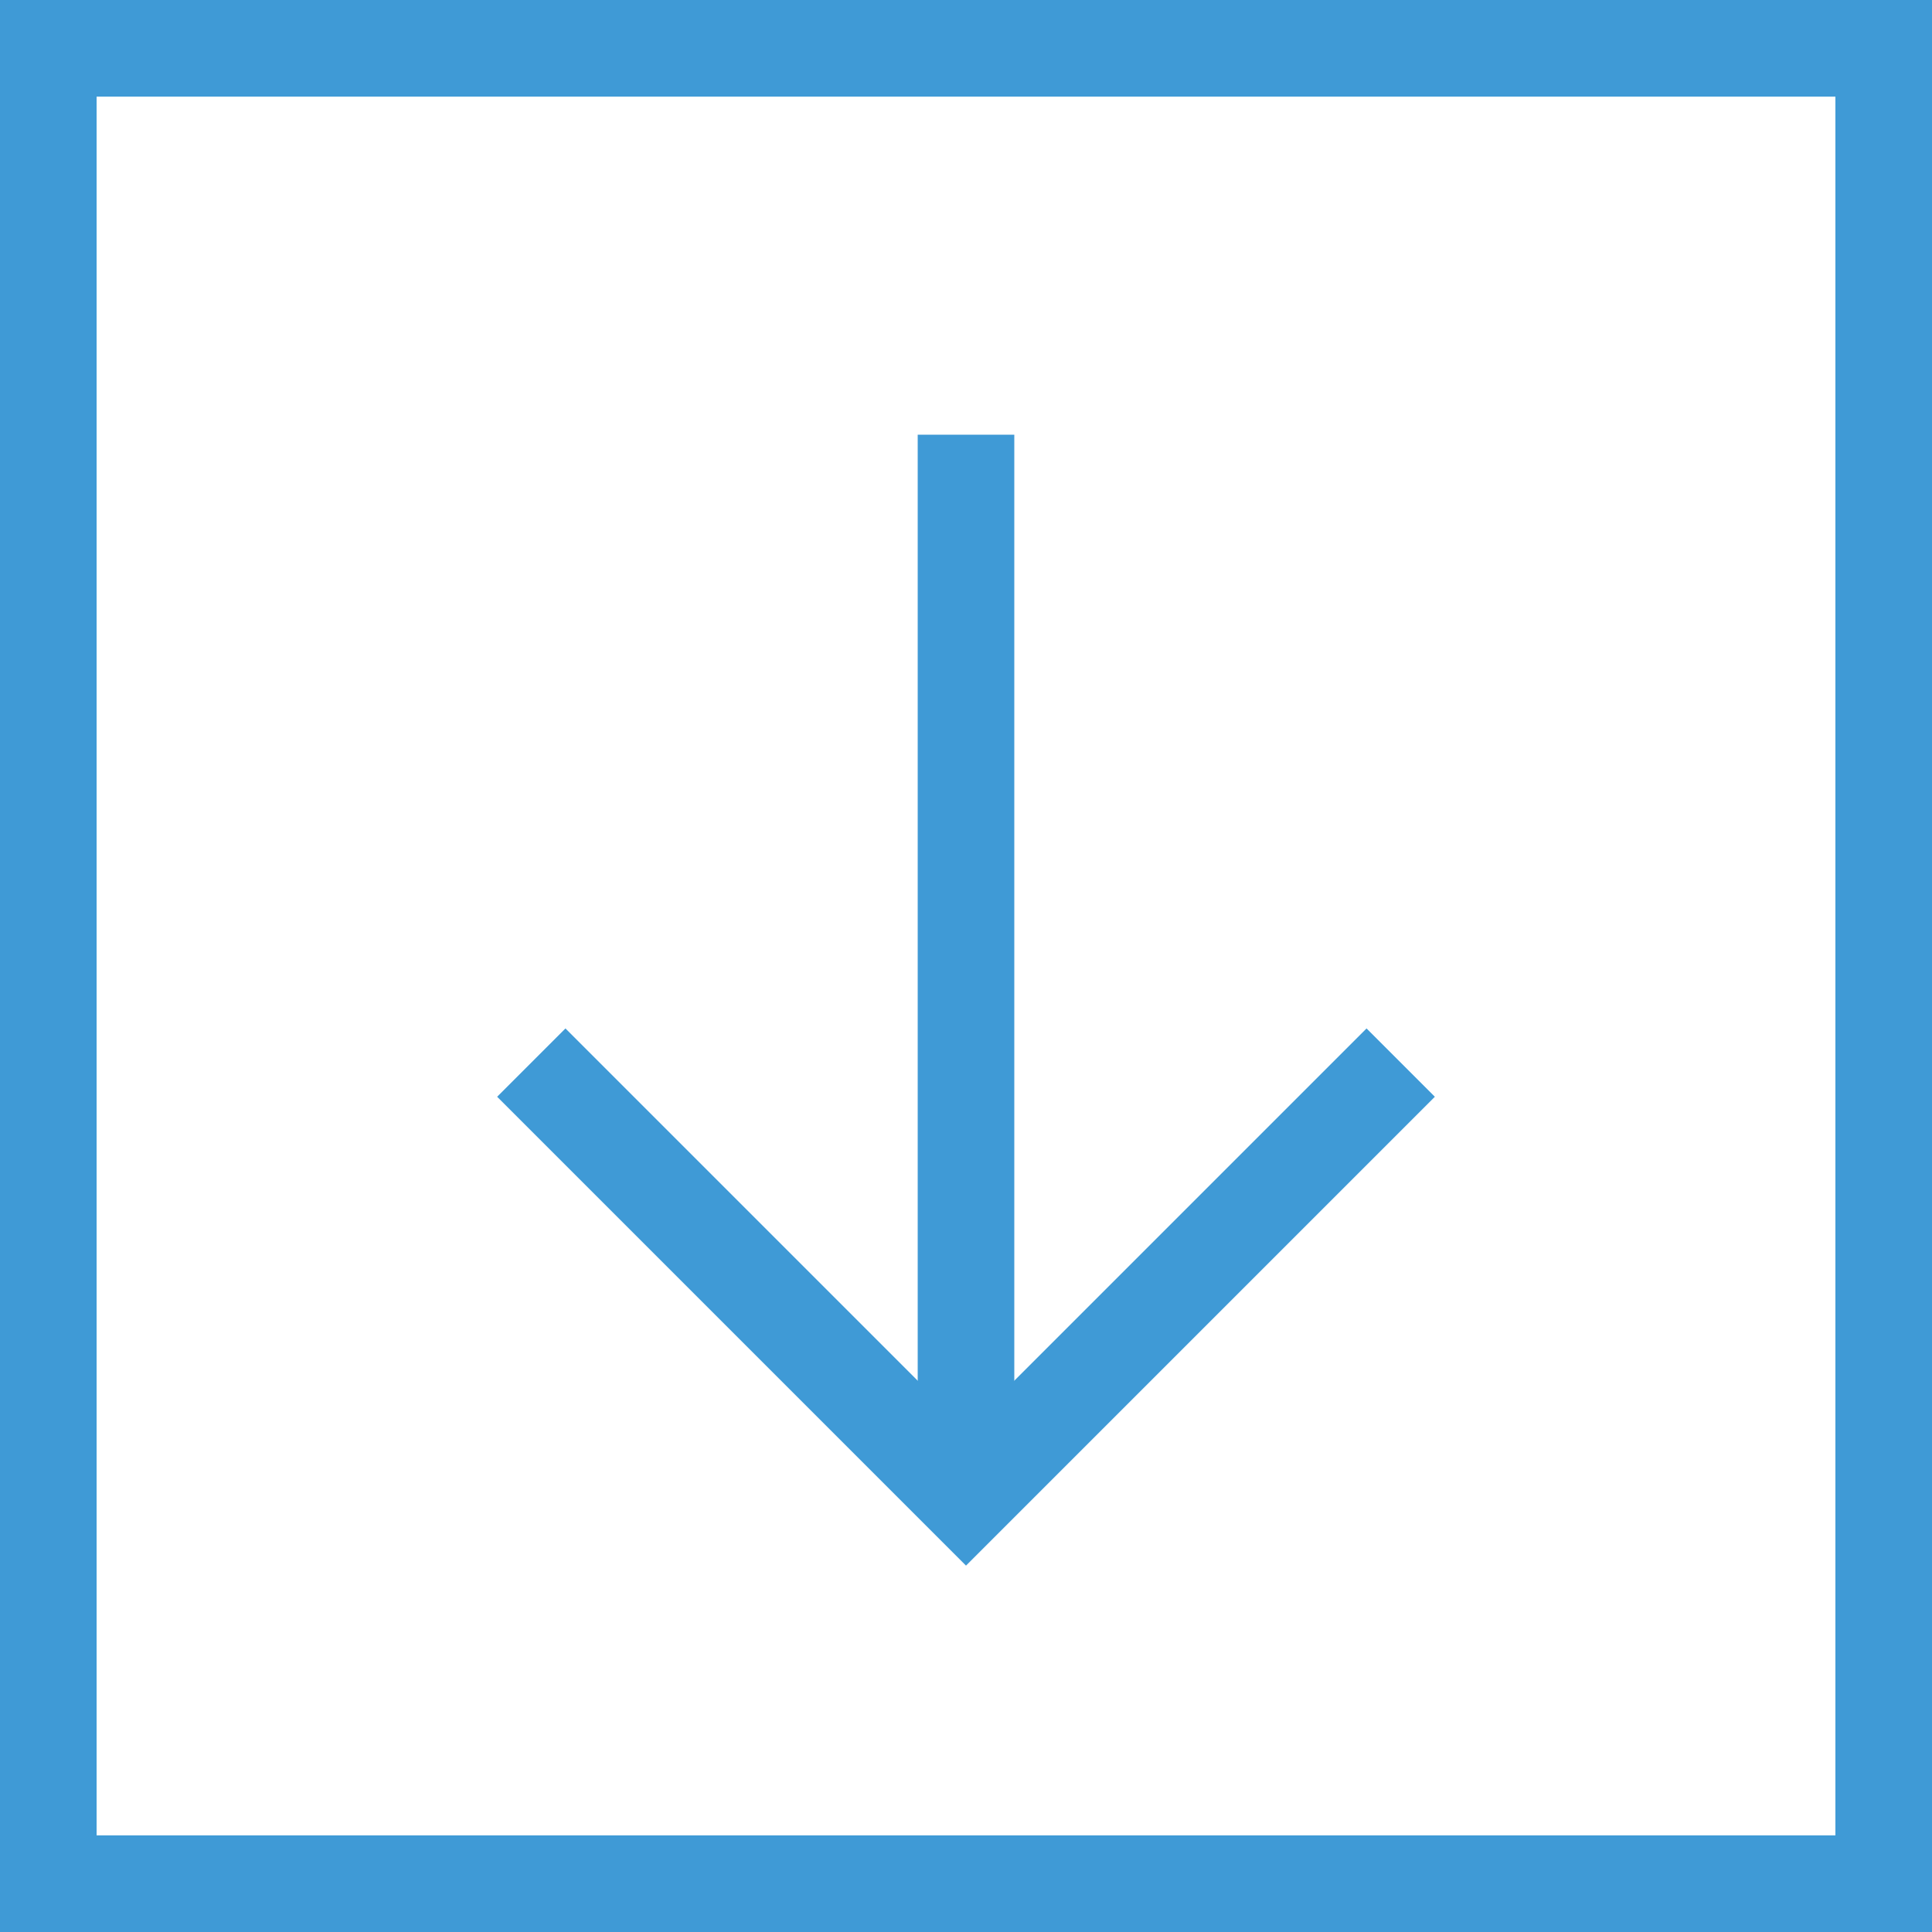
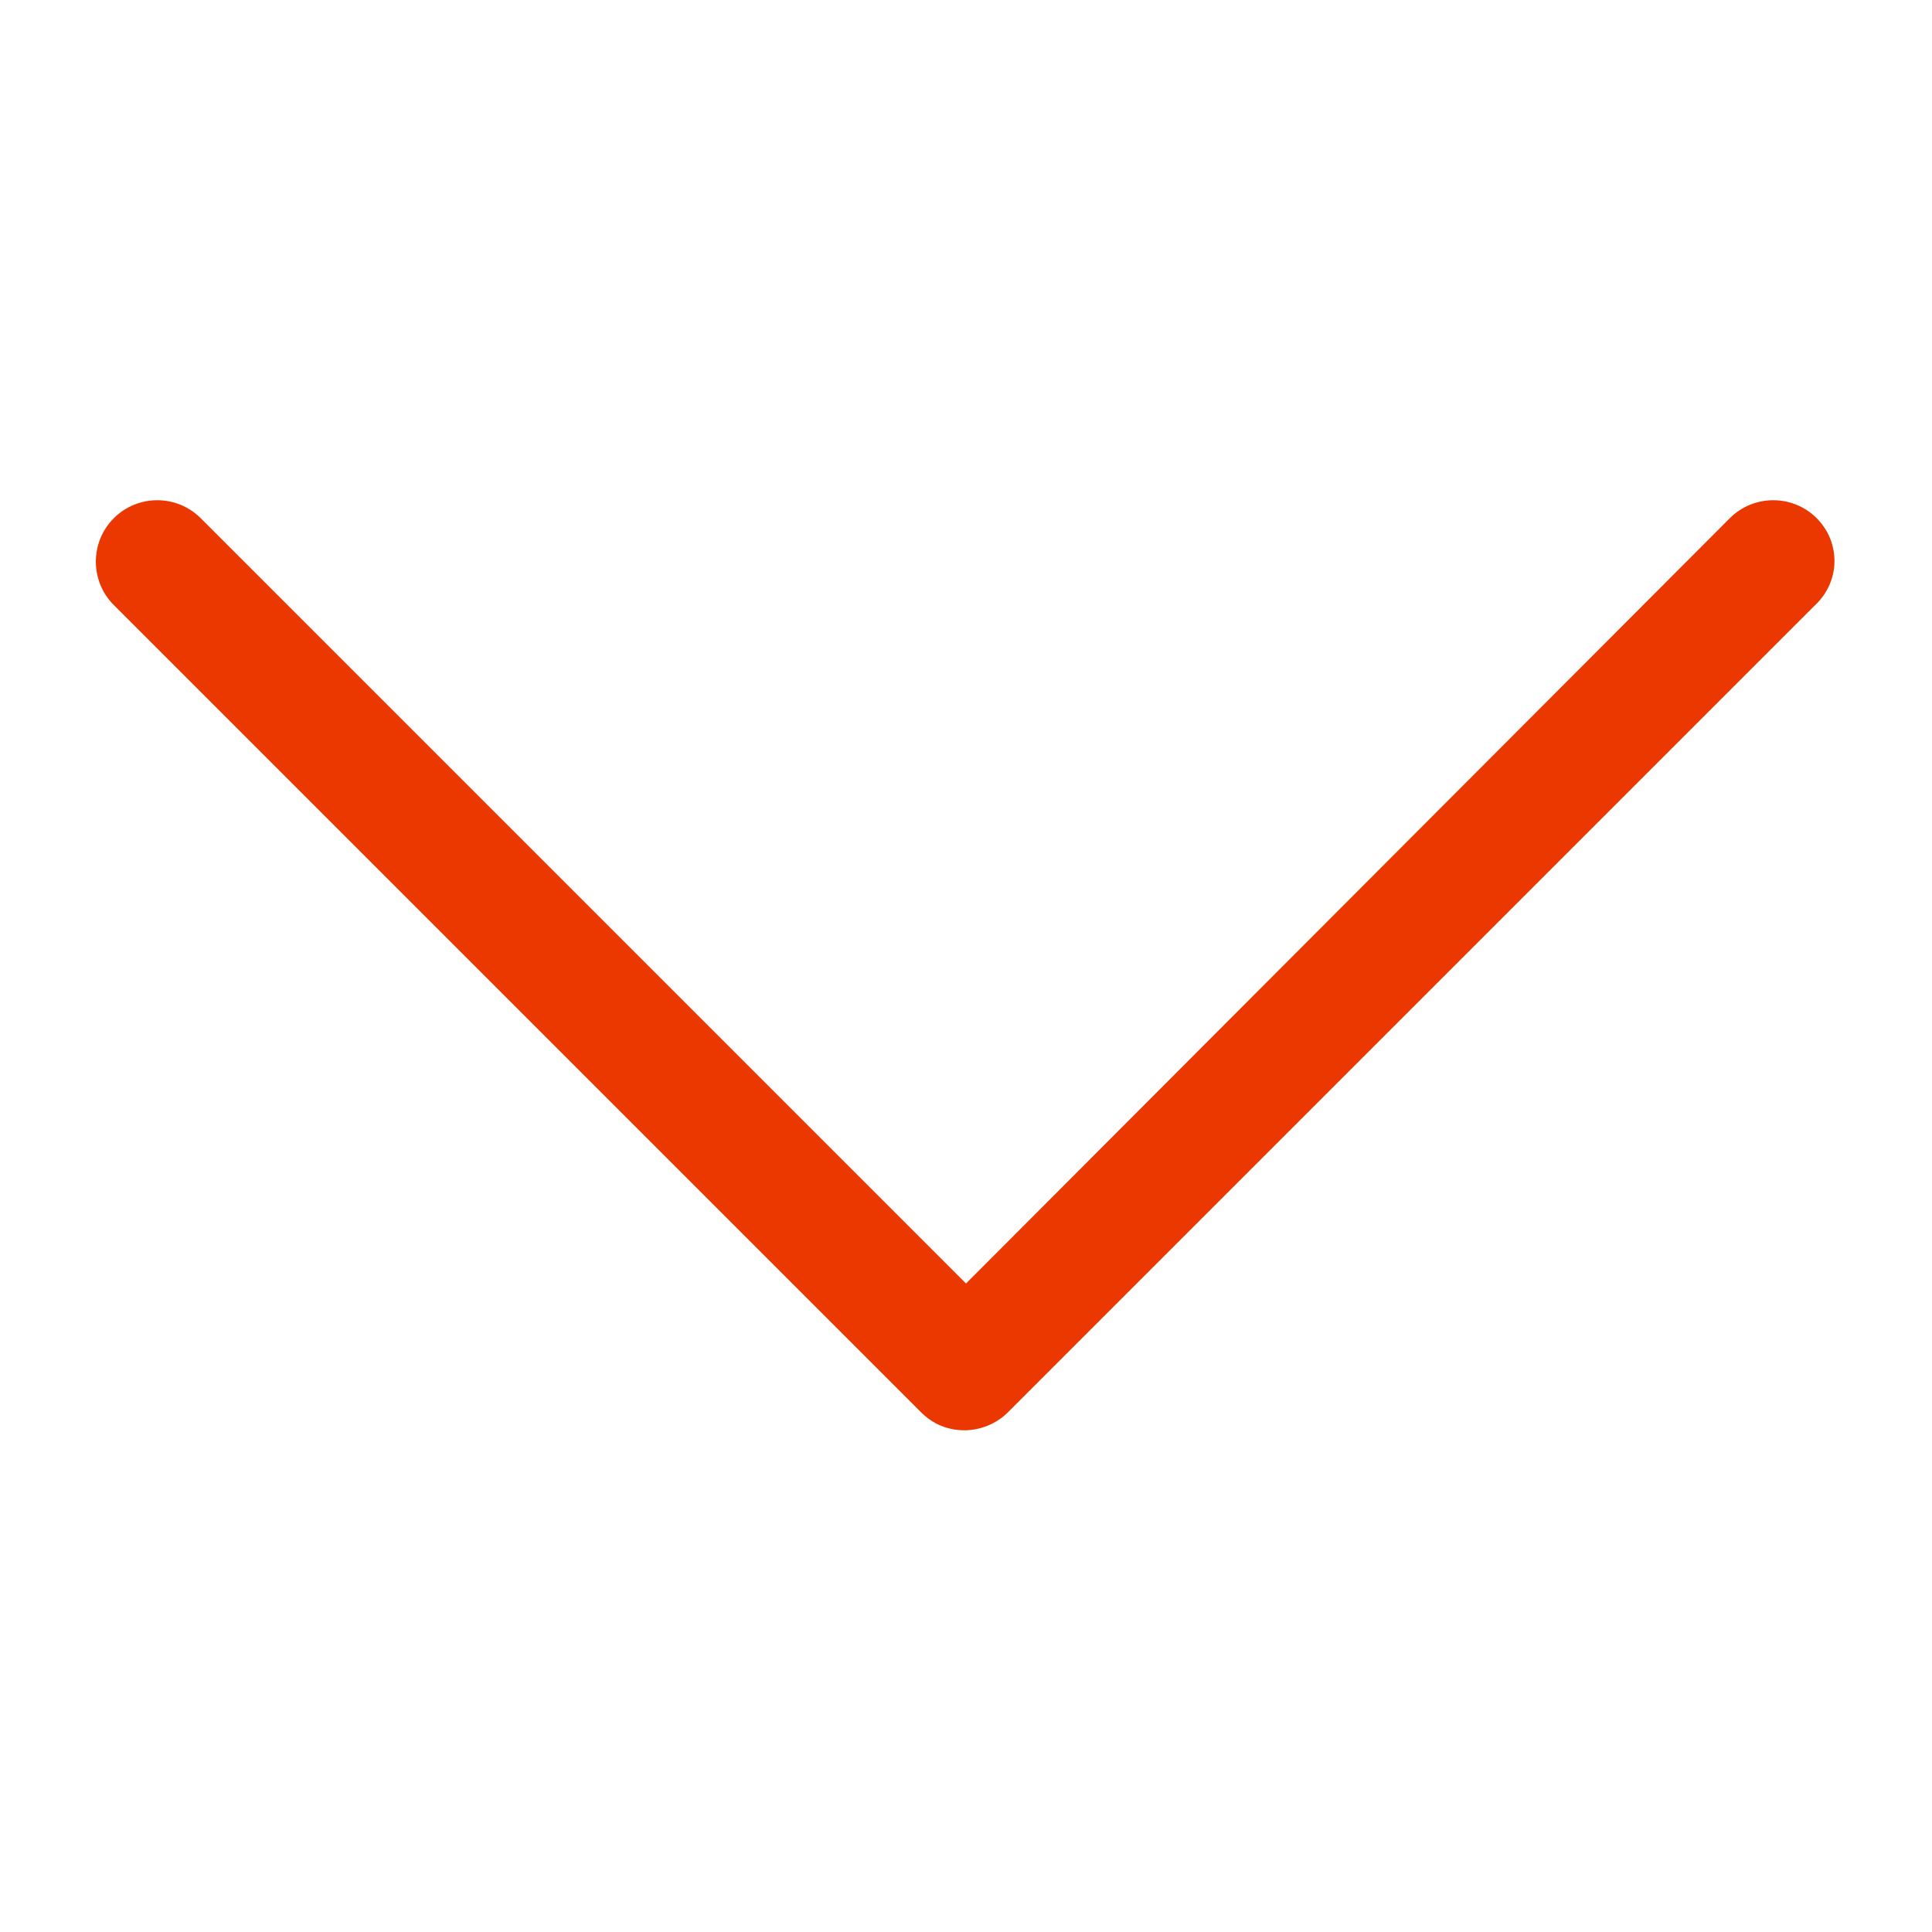
- <svg xmlns="http://www.w3.org/2000/svg" version="1.1" id="Layer_1" x="0px" y="0px" width="40px" height="40px" viewBox="0 0 40 40" enable-background="new 0 0 40 40" xml:space="preserve">
-   <rect x="1" y="1" fill="none" stroke="#3F9AD6" stroke-width="2" stroke-miterlimit="10" width="38" height="38" />
+ <svg xmlns="http://www.w3.org/2000/svg" version="1.1" viewBox="0 0 129 129" enable-background="new 0 0 129 129">
  <g>
-     <line fill="none" stroke="#3F9AD6" stroke-width="2" stroke-miterlimit="10" x1="20" y1="9" x2="20" y2="31" />
-     <polyline fill="none" stroke="#3F9AD6" stroke-width="2" stroke-miterlimit="10" points="11,22 20,31 29,22  " />
+     <path d="m121.3,34.6c-1.6-1.6-4.2-1.6-5.8,0l-51,51.1-51.1-51.1c-1.6-1.6-4.2-1.6-5.8,0-1.6,1.6-1.6,4.2 0,5.8l53.9,53.9c0.8,0.8 1.8,1.2 2.9,1.2 1,0 2.1-0.4 2.9-1.2l53.9-53.9c1.7-1.6 1.7-4.2 0.1-5.8z" id="id_101" style="fill: rgb(235, 55, 0);" />
  </g>
</svg>
